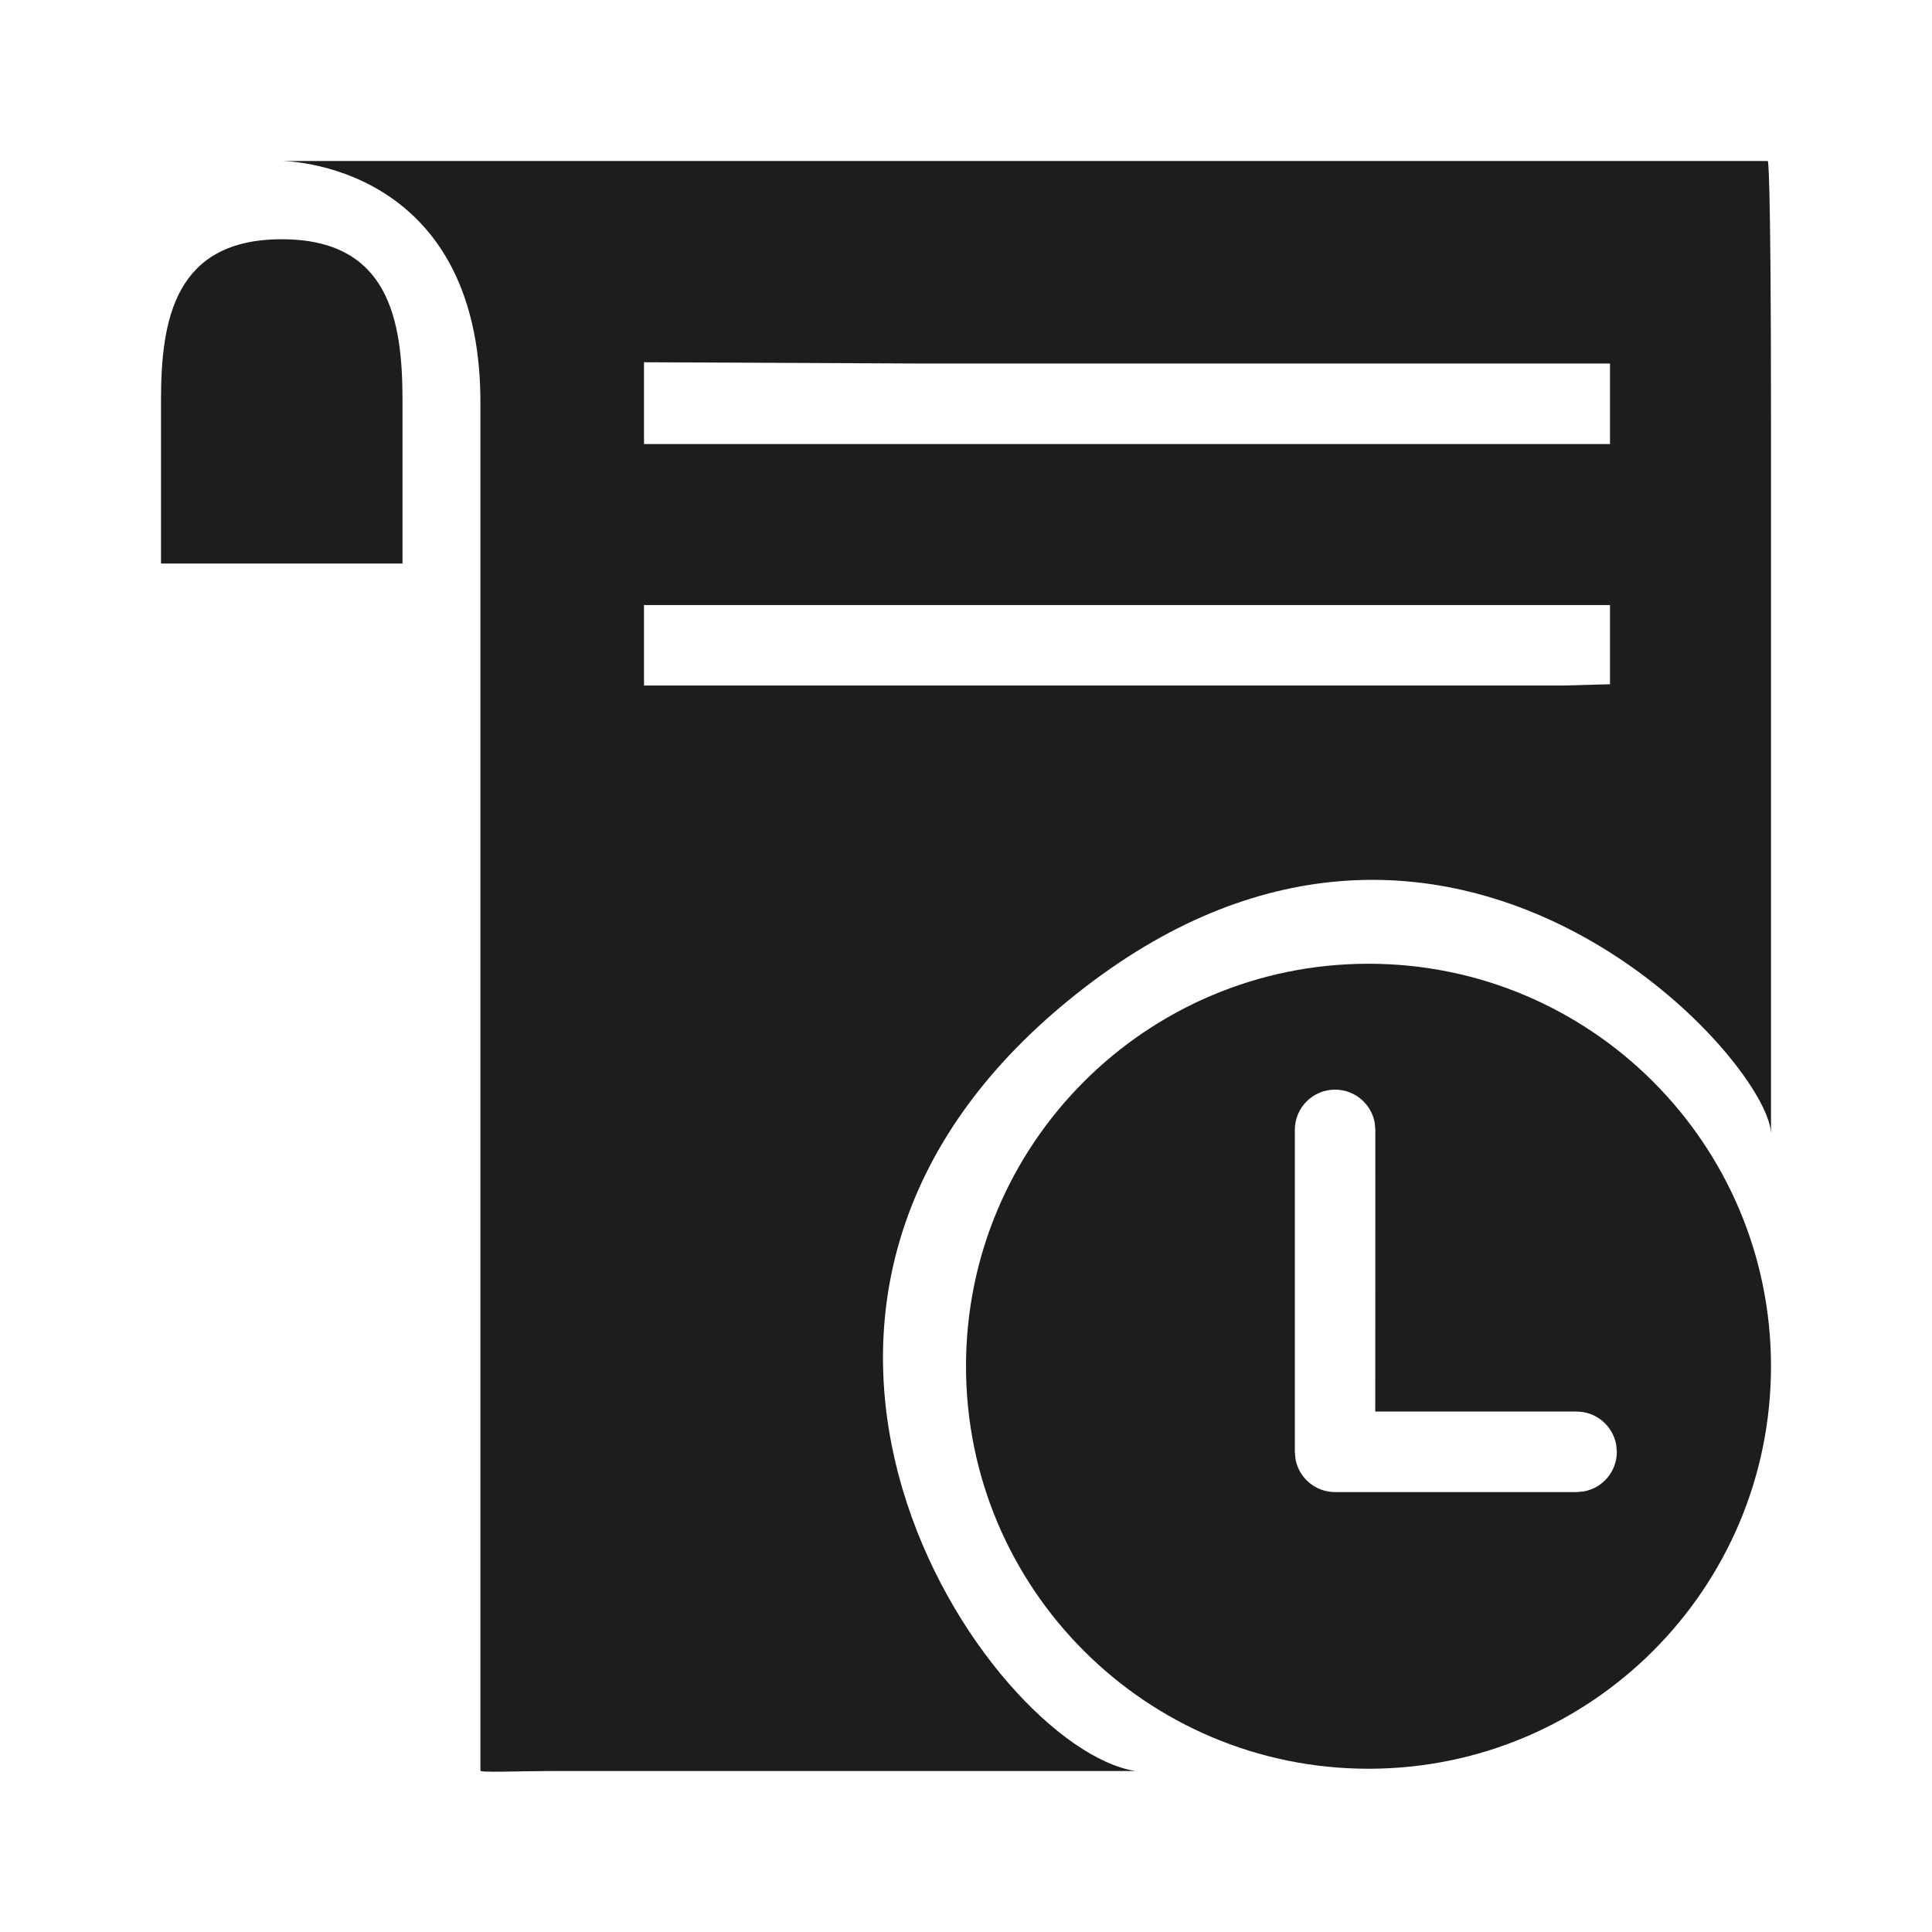
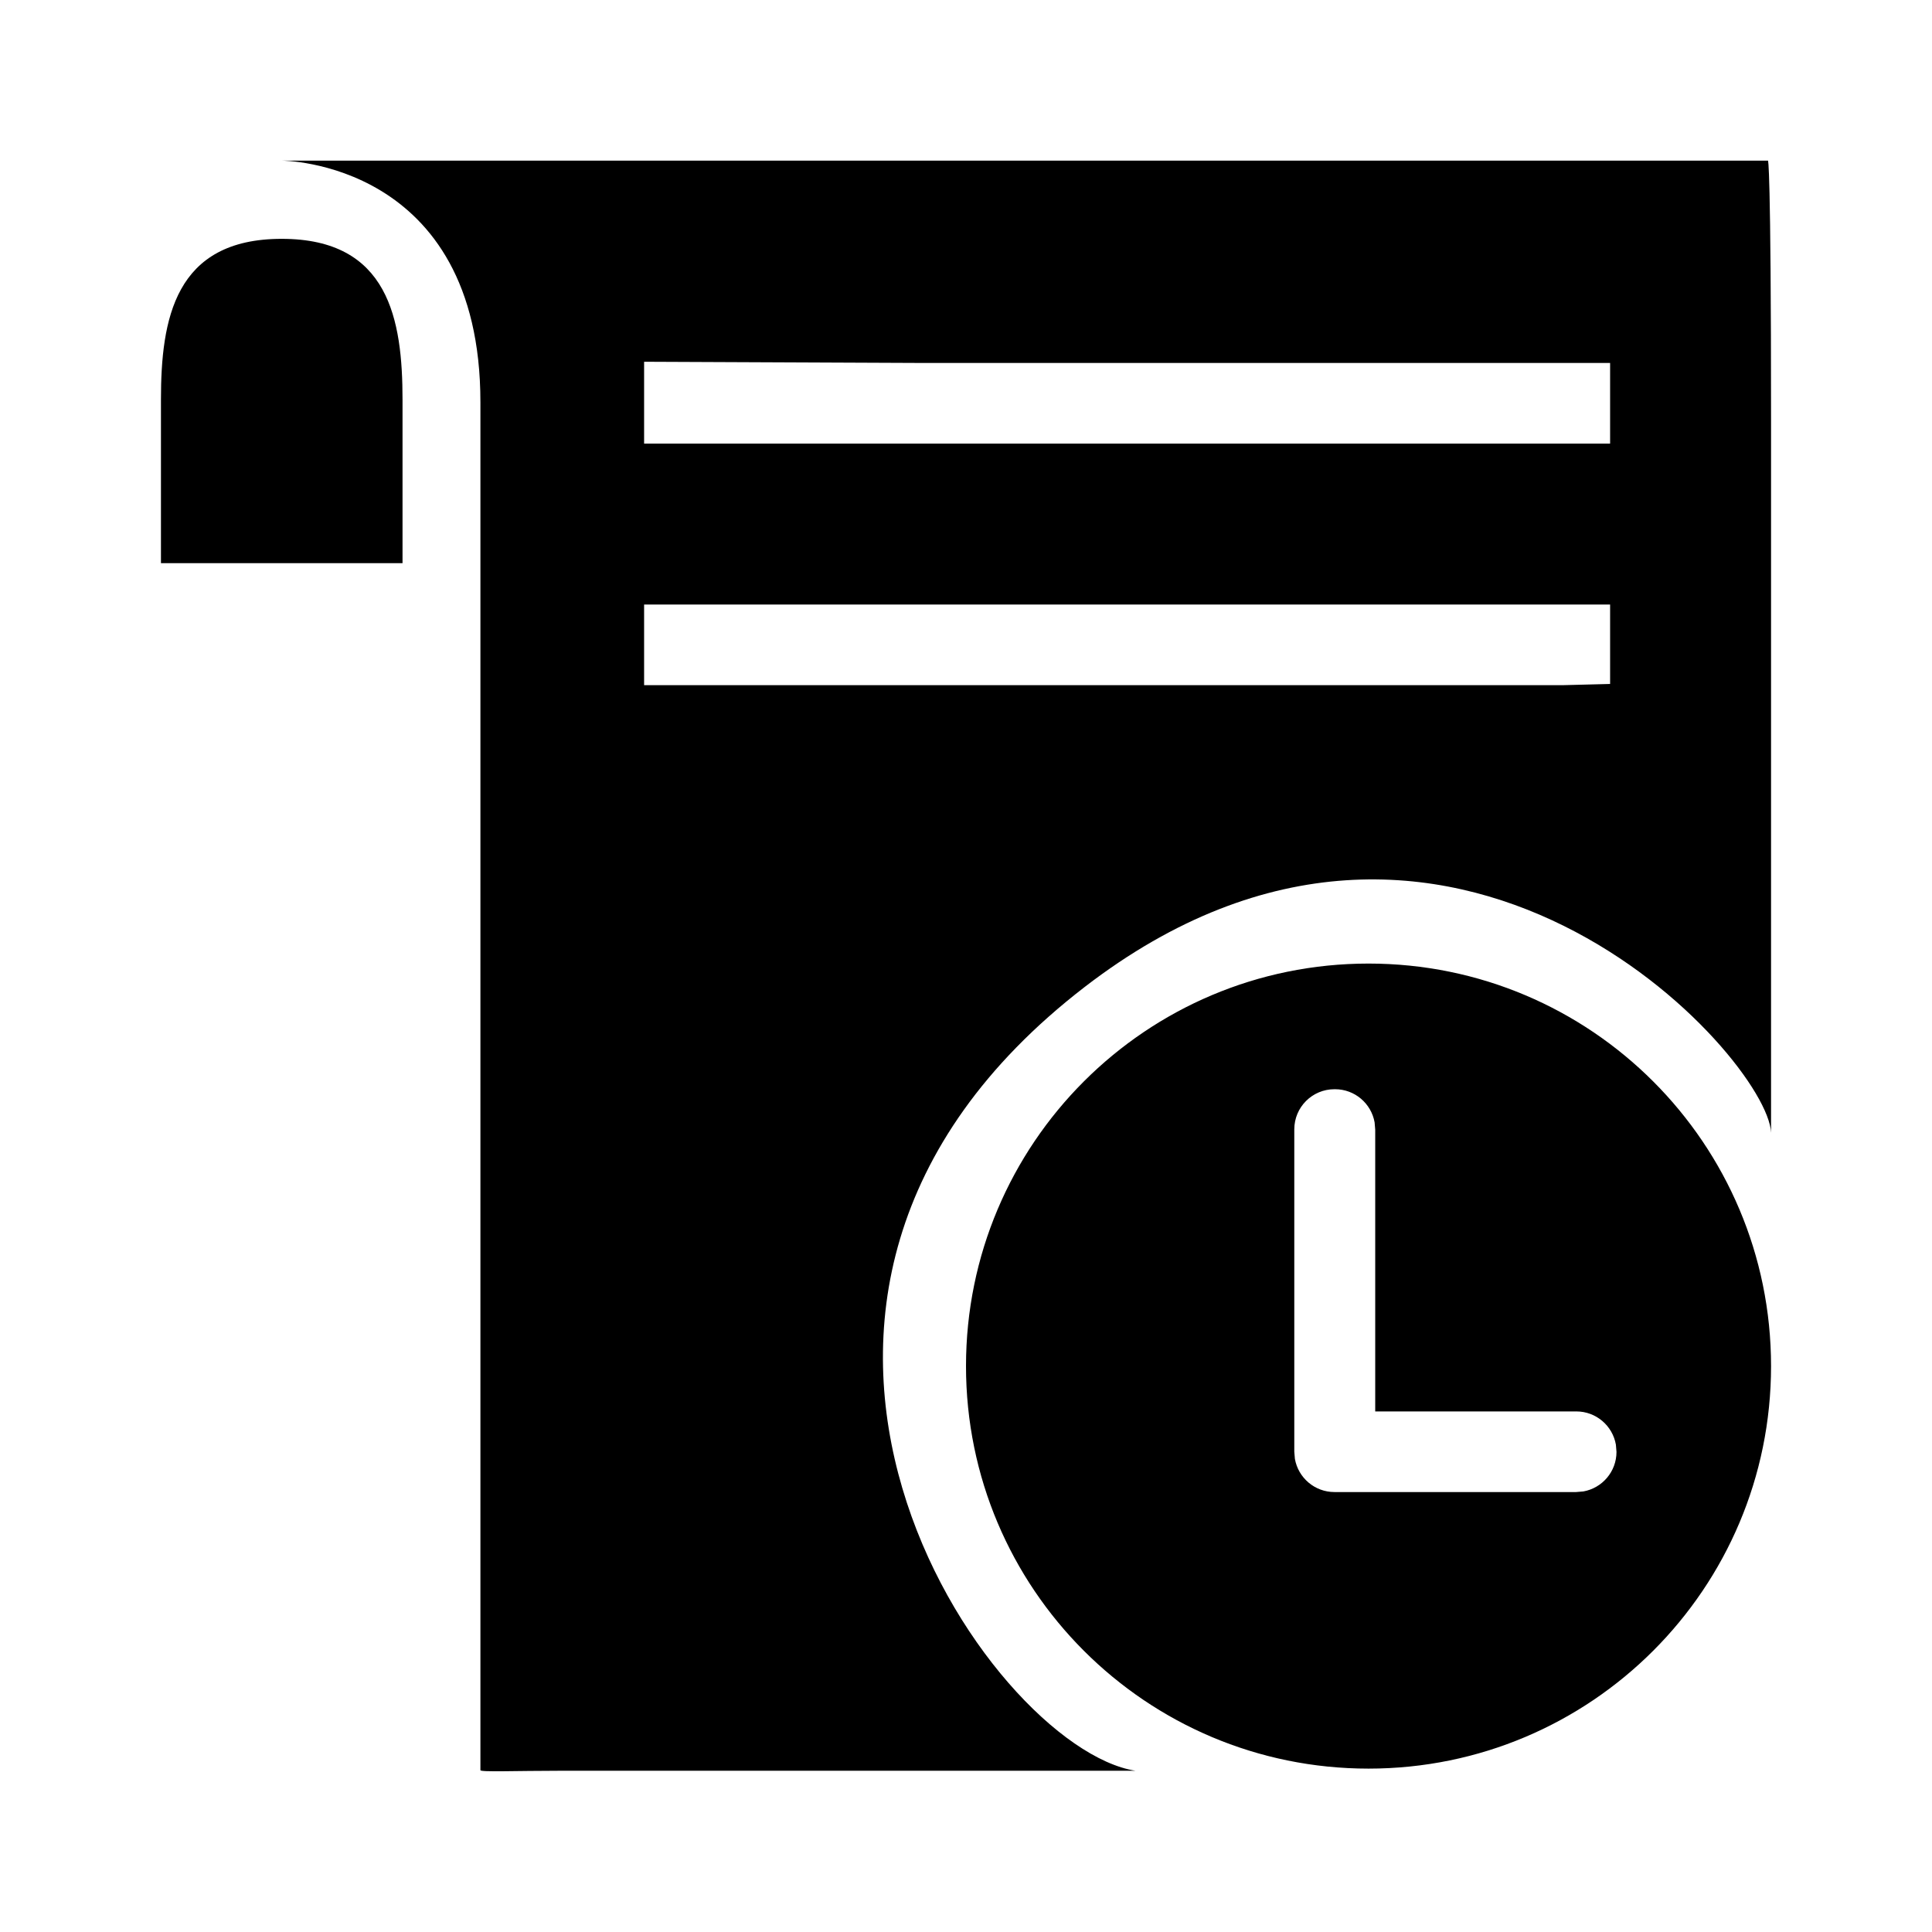
- <svg xmlns="http://www.w3.org/2000/svg" width="24" height="24" viewBox="0 0 24 24" fill="none">
-   <path fill-rule="evenodd" clip-rule="evenodd" d="M5.968 21.995C5.961 22.023 6.415 22 6.967 22H14.104C12.284 21.716 8.414 16.166 13.475 12.266C18.017 8.767 21.961 13.14 22 14.077V5.24C22 2 21.961 2 21.961 2H3.5C3.5 2 5.968 2 5.968 5V21.995ZM20 5C20 4.724 20 4.5 20 4.516H11.471L8 4.5C8 4.5 8 4.755 8 5C8 5.276 8 5.5 8 5.516H19.412H20C20 5.5 20 5.245 20 5ZM20 8C20 7.724 20 7.5 20 7.516H11.471H8C8 7.591 8 7.755 8 8C8 8.276 8 8.5 8 8.516H19.412L20 8.5C20 8.5 20 8.245 20 8Z" fill="#1C1D1F" />
-   <path d="M3 7C2.448 7 2 7 2 7L2 4.972C2 3.972 2.17 2.972 3.5 2.972C4.83 2.972 5 3.972 5 4.972V7H3Z" fill="#1C1D1F" />
-   <path fill-rule="evenodd" clip-rule="evenodd" d="M22 16.972C22 19.734 19.761 21.972 17 21.972C14.239 21.972 12 19.734 12 16.972C12 14.211 14.239 11.972 17 11.972C19.761 11.972 22 14.211 22 16.972ZM17.077 13.946C17.034 13.712 16.83 13.536 16.585 13.536C16.308 13.536 16.085 13.759 16.085 14.036V18.035L16.093 18.125C16.135 18.359 16.339 18.535 16.585 18.535H19.585L19.674 18.527C19.908 18.485 20.085 18.281 20.085 18.035L20.077 17.946C20.034 17.712 19.83 17.535 19.585 17.535L17.084 17.535L17.085 14.036L17.077 13.946Z" fill="#1C1D1F" />
+ <svg xmlns="http://www.w3.org/2000/svg" width="24" height="24" viewBox="0 0 6.35 6.35" version="1.1" id="svg1" xml:space="preserve">
+   <defs id="defs1" />
+   <g id="layer1">
+     <path id="path3" style="stroke-width:0.265" d="m 4.498,3.167 c -0.731,0 -1.323,0.592 -1.323,1.323 0,0.731 0.592,1.323 1.323,1.323 0.731,0 1.323,-0.592 1.323,-1.323 0,-0.731 -0.592,-1.323 -1.323,-1.323 z M 4.388,3.58 c 0.065,0 0.119,0.047 0.13,0.109 l 0.002,0.024 v 0.926 h 0.661 c 0.065,0 0.119,0.047 0.13,0.109 l 0.002,0.024 c 0,0.065 -0.047,0.119 -0.109,0.13 l -0.024,0.002 h -0.794 c -0.065,0 -0.119,-0.047 -0.13,-0.109 l -0.002,-0.024 V 3.712 c 0,-0.073 0.059,-0.132 0.132,-0.132 z M 0.794,1.851 c -0.146,0 -0.265,0 -0.265,0 L 0.529,1.314 c 0,-0.265 0.045,-0.529 0.397,-0.529 0.352,0 0.397,0.265 0.397,0.529 V 1.851 Z M 0.926,0.528 c 0,0 0.653,1.61e-6 0.653,0.794 v 4.496 c -0.002,0.007 0.118,0.002 0.264,0.002 H 3.732 C 3.25,5.745 2.226,4.276 3.565,3.244 4.767,2.318 5.811,3.475 5.821,3.723 V 1.385 c 0,-0.857 -0.01,-0.857 -0.01,-0.857 z m 1.191,0.661 0.918,0.004 H 5.292 V 1.322 1.458 H 5.136 2.117 V 1.322 Z m 0,0.798 H 3.035 5.292 V 2.116 2.248 l -0.156,0.004 H 2.117 V 2.116 Z" />
+   </g>
</svg>
